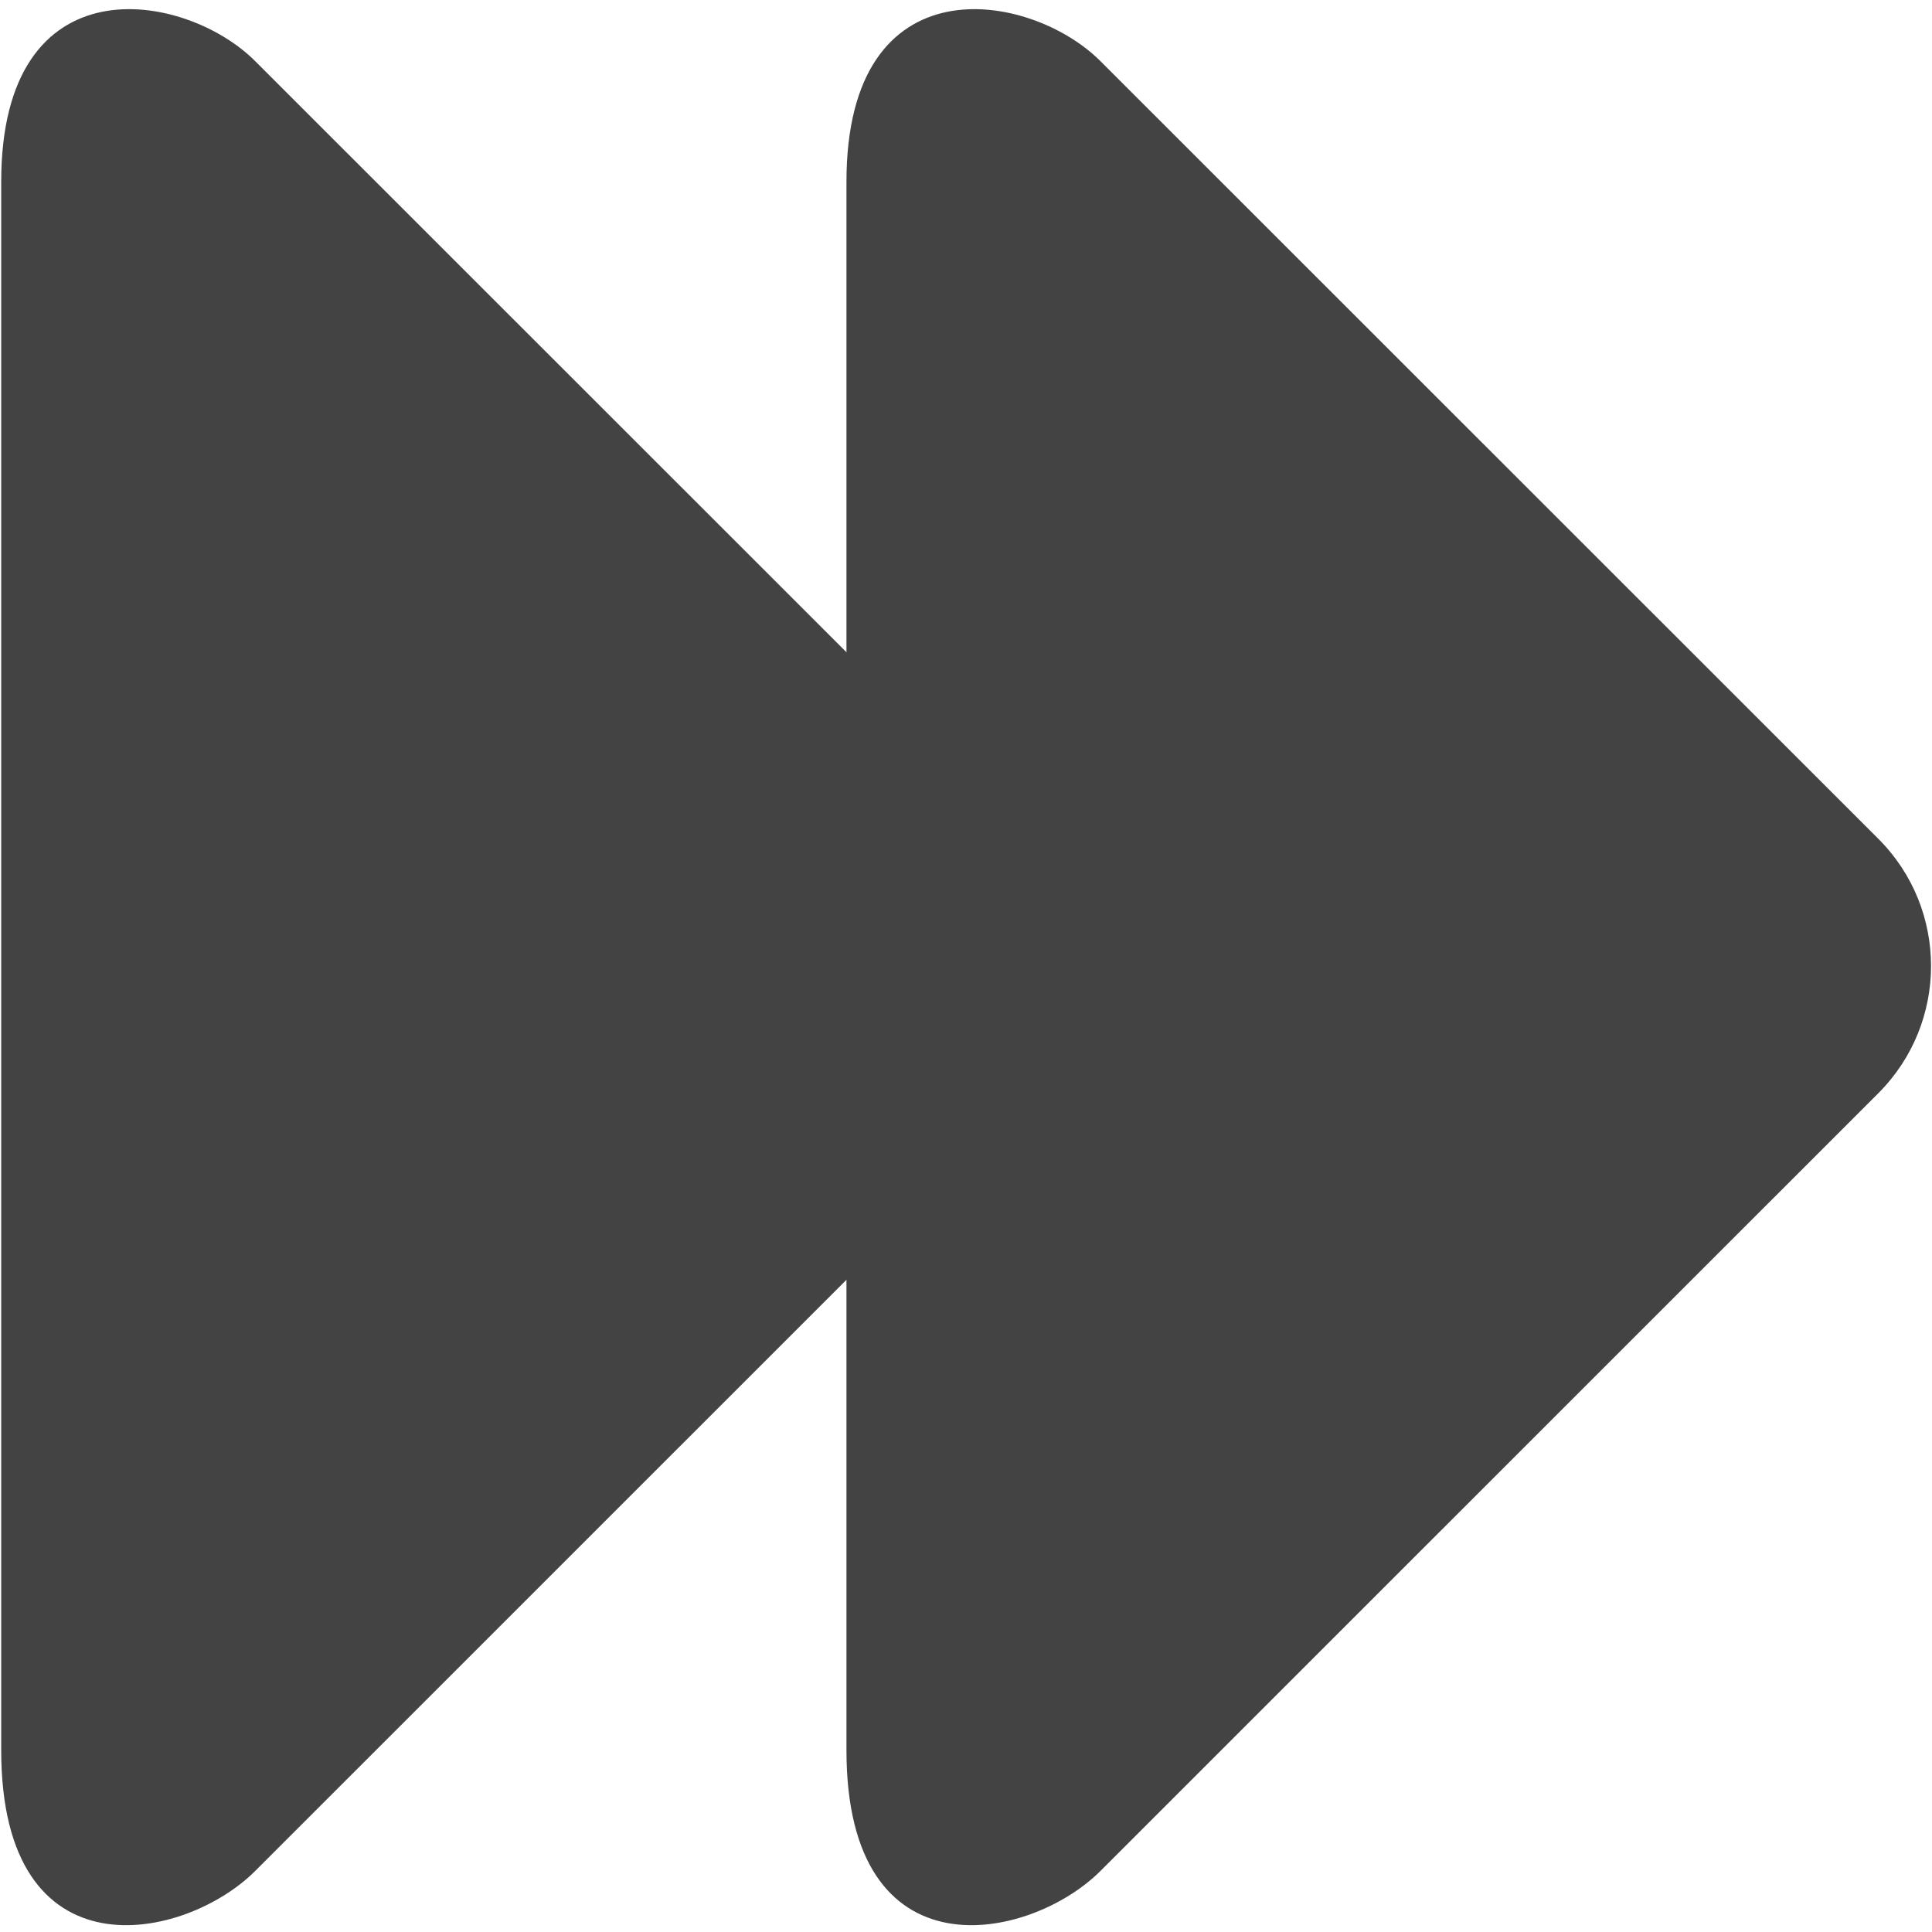
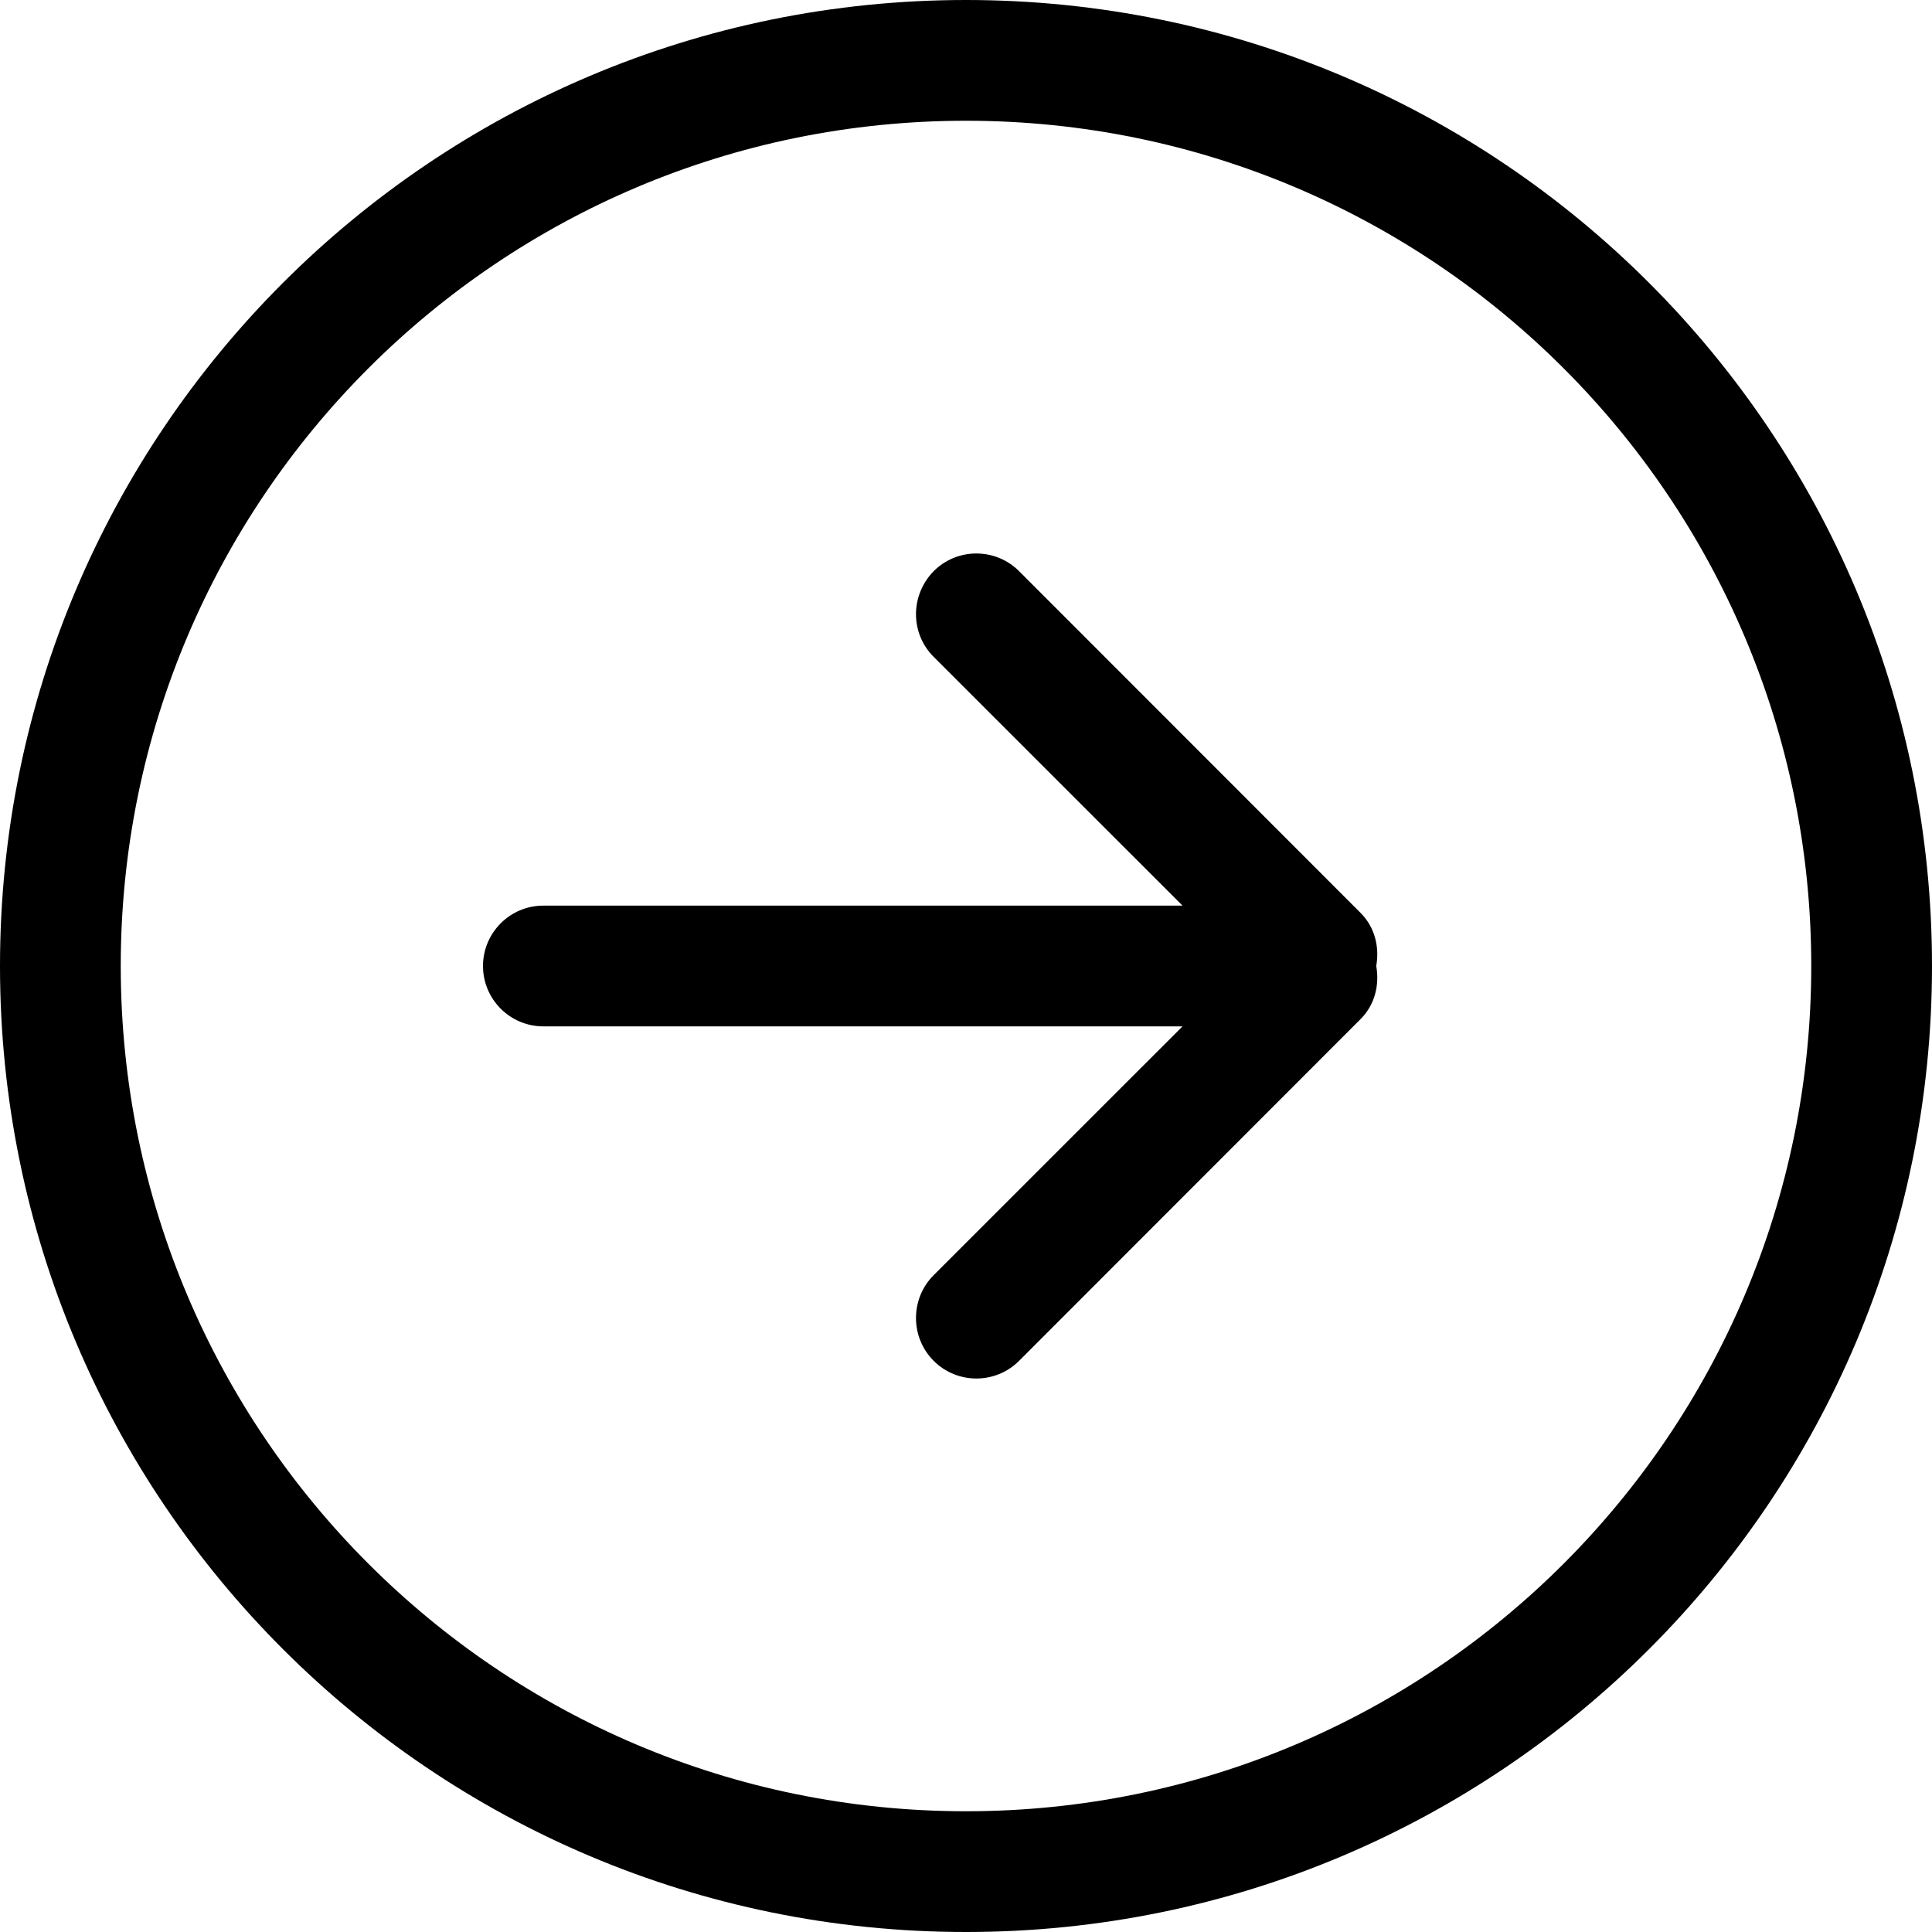
- <svg xmlns="http://www.w3.org/2000/svg" width="800px" height="800px" viewBox="0 0 16 16" version="1.1" class="si-glyph si-glyph-triangle-double-arrow-right">
+ <svg xmlns="http://www.w3.org/2000/svg" width="800px" height="800px" viewBox="0 0 32 32" version="1.1">
  <defs>

</defs>
-   <g stroke="none" stroke-width="1" fill="none" fill-rule="evenodd">
-     <g fill="#434343">
-       <path d="M9.113,15.495 C8.531,16.076 7.01,16.395 7.01,14.494 L7.01,1.506 C7.01,-0.333 8.531,-0.076 9.113,0.506 L15.557,6.948 C16.137,7.529 16.137,8.47 15.557,9.052 L9.113,15.495 L9.113,15.495 Z" class="si-glyph-fill">
- 
- </path>
-       <path d="M2.113,15.495 C1.531,16.076 0.01,16.395 0.01,14.494 L0.01,1.506 C0.01,-0.333 1.531,-0.076 2.113,0.506 L8.557,6.948 C9.137,7.529 9.137,8.47 8.557,9.052 L2.113,15.495 L2.113,15.495 Z" class="si-glyph-fill">
+   <g id="Page-1" stroke="none" stroke-width="1" fill="none" fill-rule="evenodd">
+     <g id="Icon-Set" transform="translate(-308, -1087)" fill="#000000">
+       <path d="M324,1117 C316.268,1117 310,1110.73 310,1103 C310,1095.27 316.268,1089 324,1089 C331.732,1089 338,1095.27 338,1103 C338,1110.73 331.732,1117 324,1117 L324,1117 Z M324,1087 C315.163,1087 308,1094.16 308,1103 C308,1111.84 315.163,1119 324,1119 C332.837,1119 340,1111.84 340,1103 C340,1094.16 332.837,1087 324,1087 L324,1087 Z M330.535,1102.12 L324.879,1096.46 C324.488,1096.07 323.855,1096.07 323.465,1096.46 C323.074,1096.86 323.074,1097.49 323.465,1097.88 L327.586,1102 L317,1102 C316.447,1102 316,1102.45 316,1103 C316,1103.55 316.447,1104 317,1104 L327.586,1104 L323.465,1108.12 C323.074,1108.51 323.074,1109.15 323.465,1109.54 C323.855,1109.93 324.488,1109.93 324.879,1109.54 L330.535,1103.88 C330.775,1103.64 330.85,1103.31 330.795,1103 C330.85,1102.69 330.775,1102.36 330.535,1102.12 L330.535,1102.12 Z" id="arrow-right-circle">

</path>
    </g>
  </g>
</svg>
